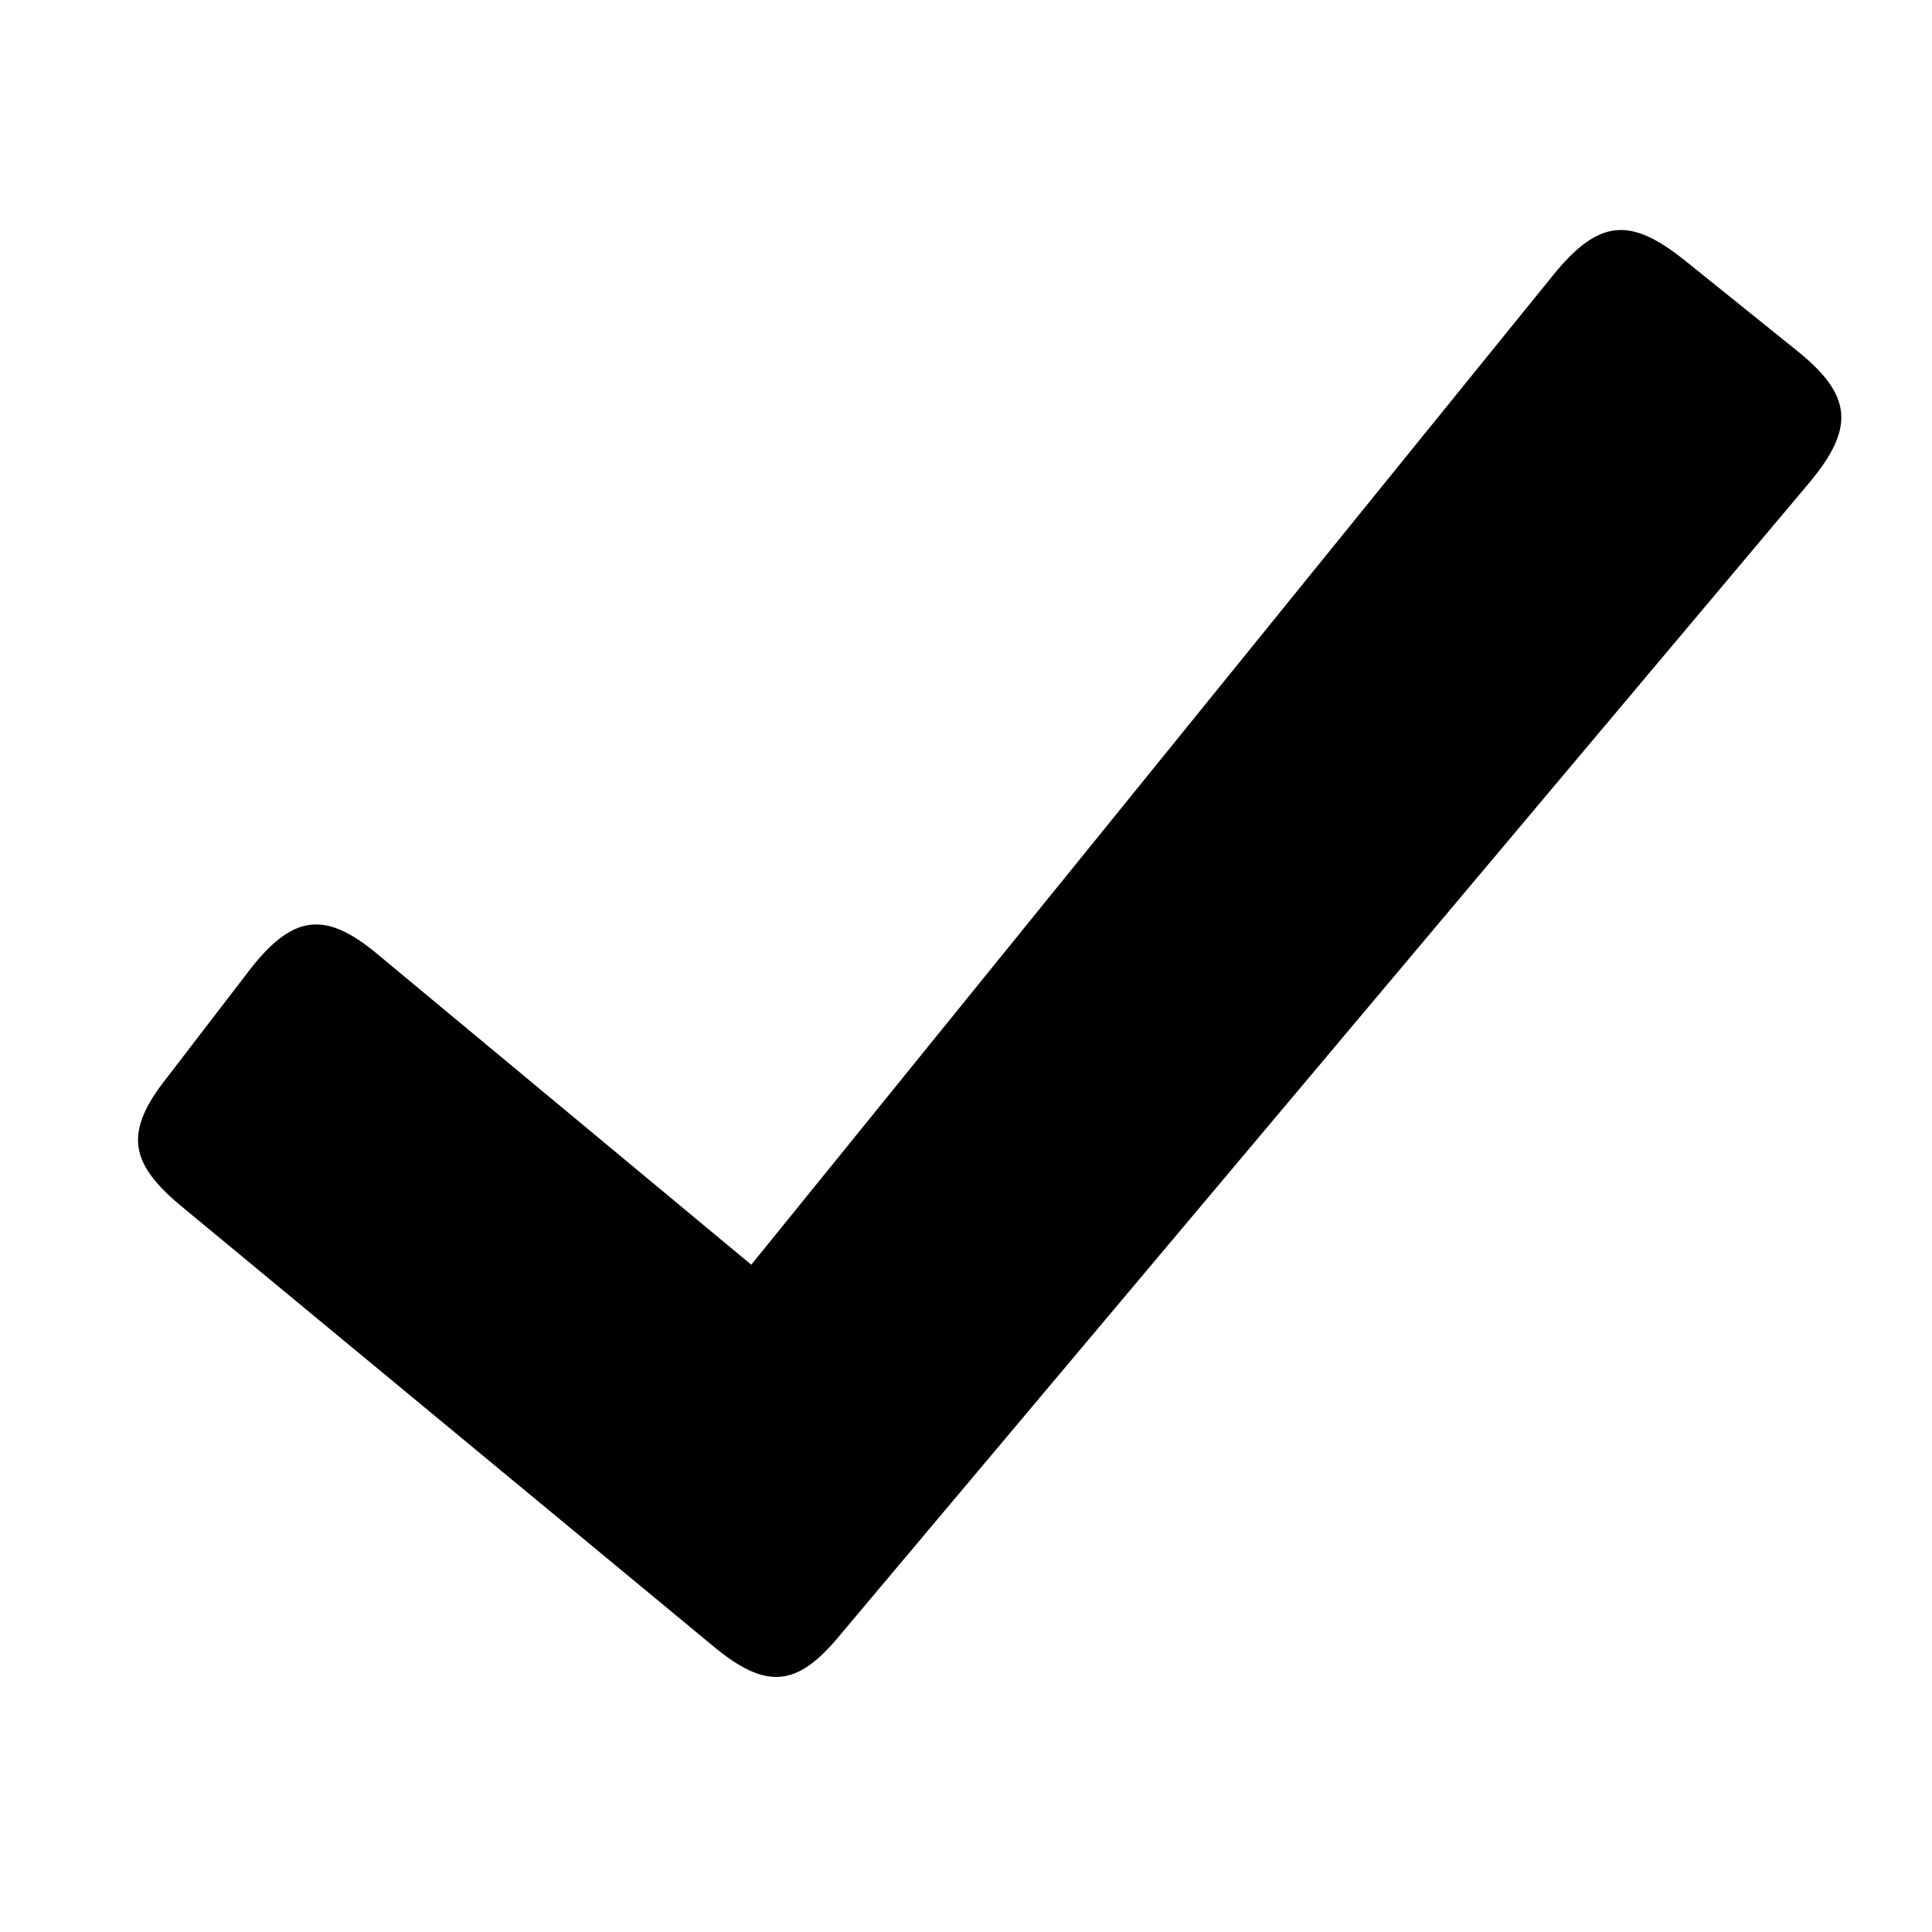
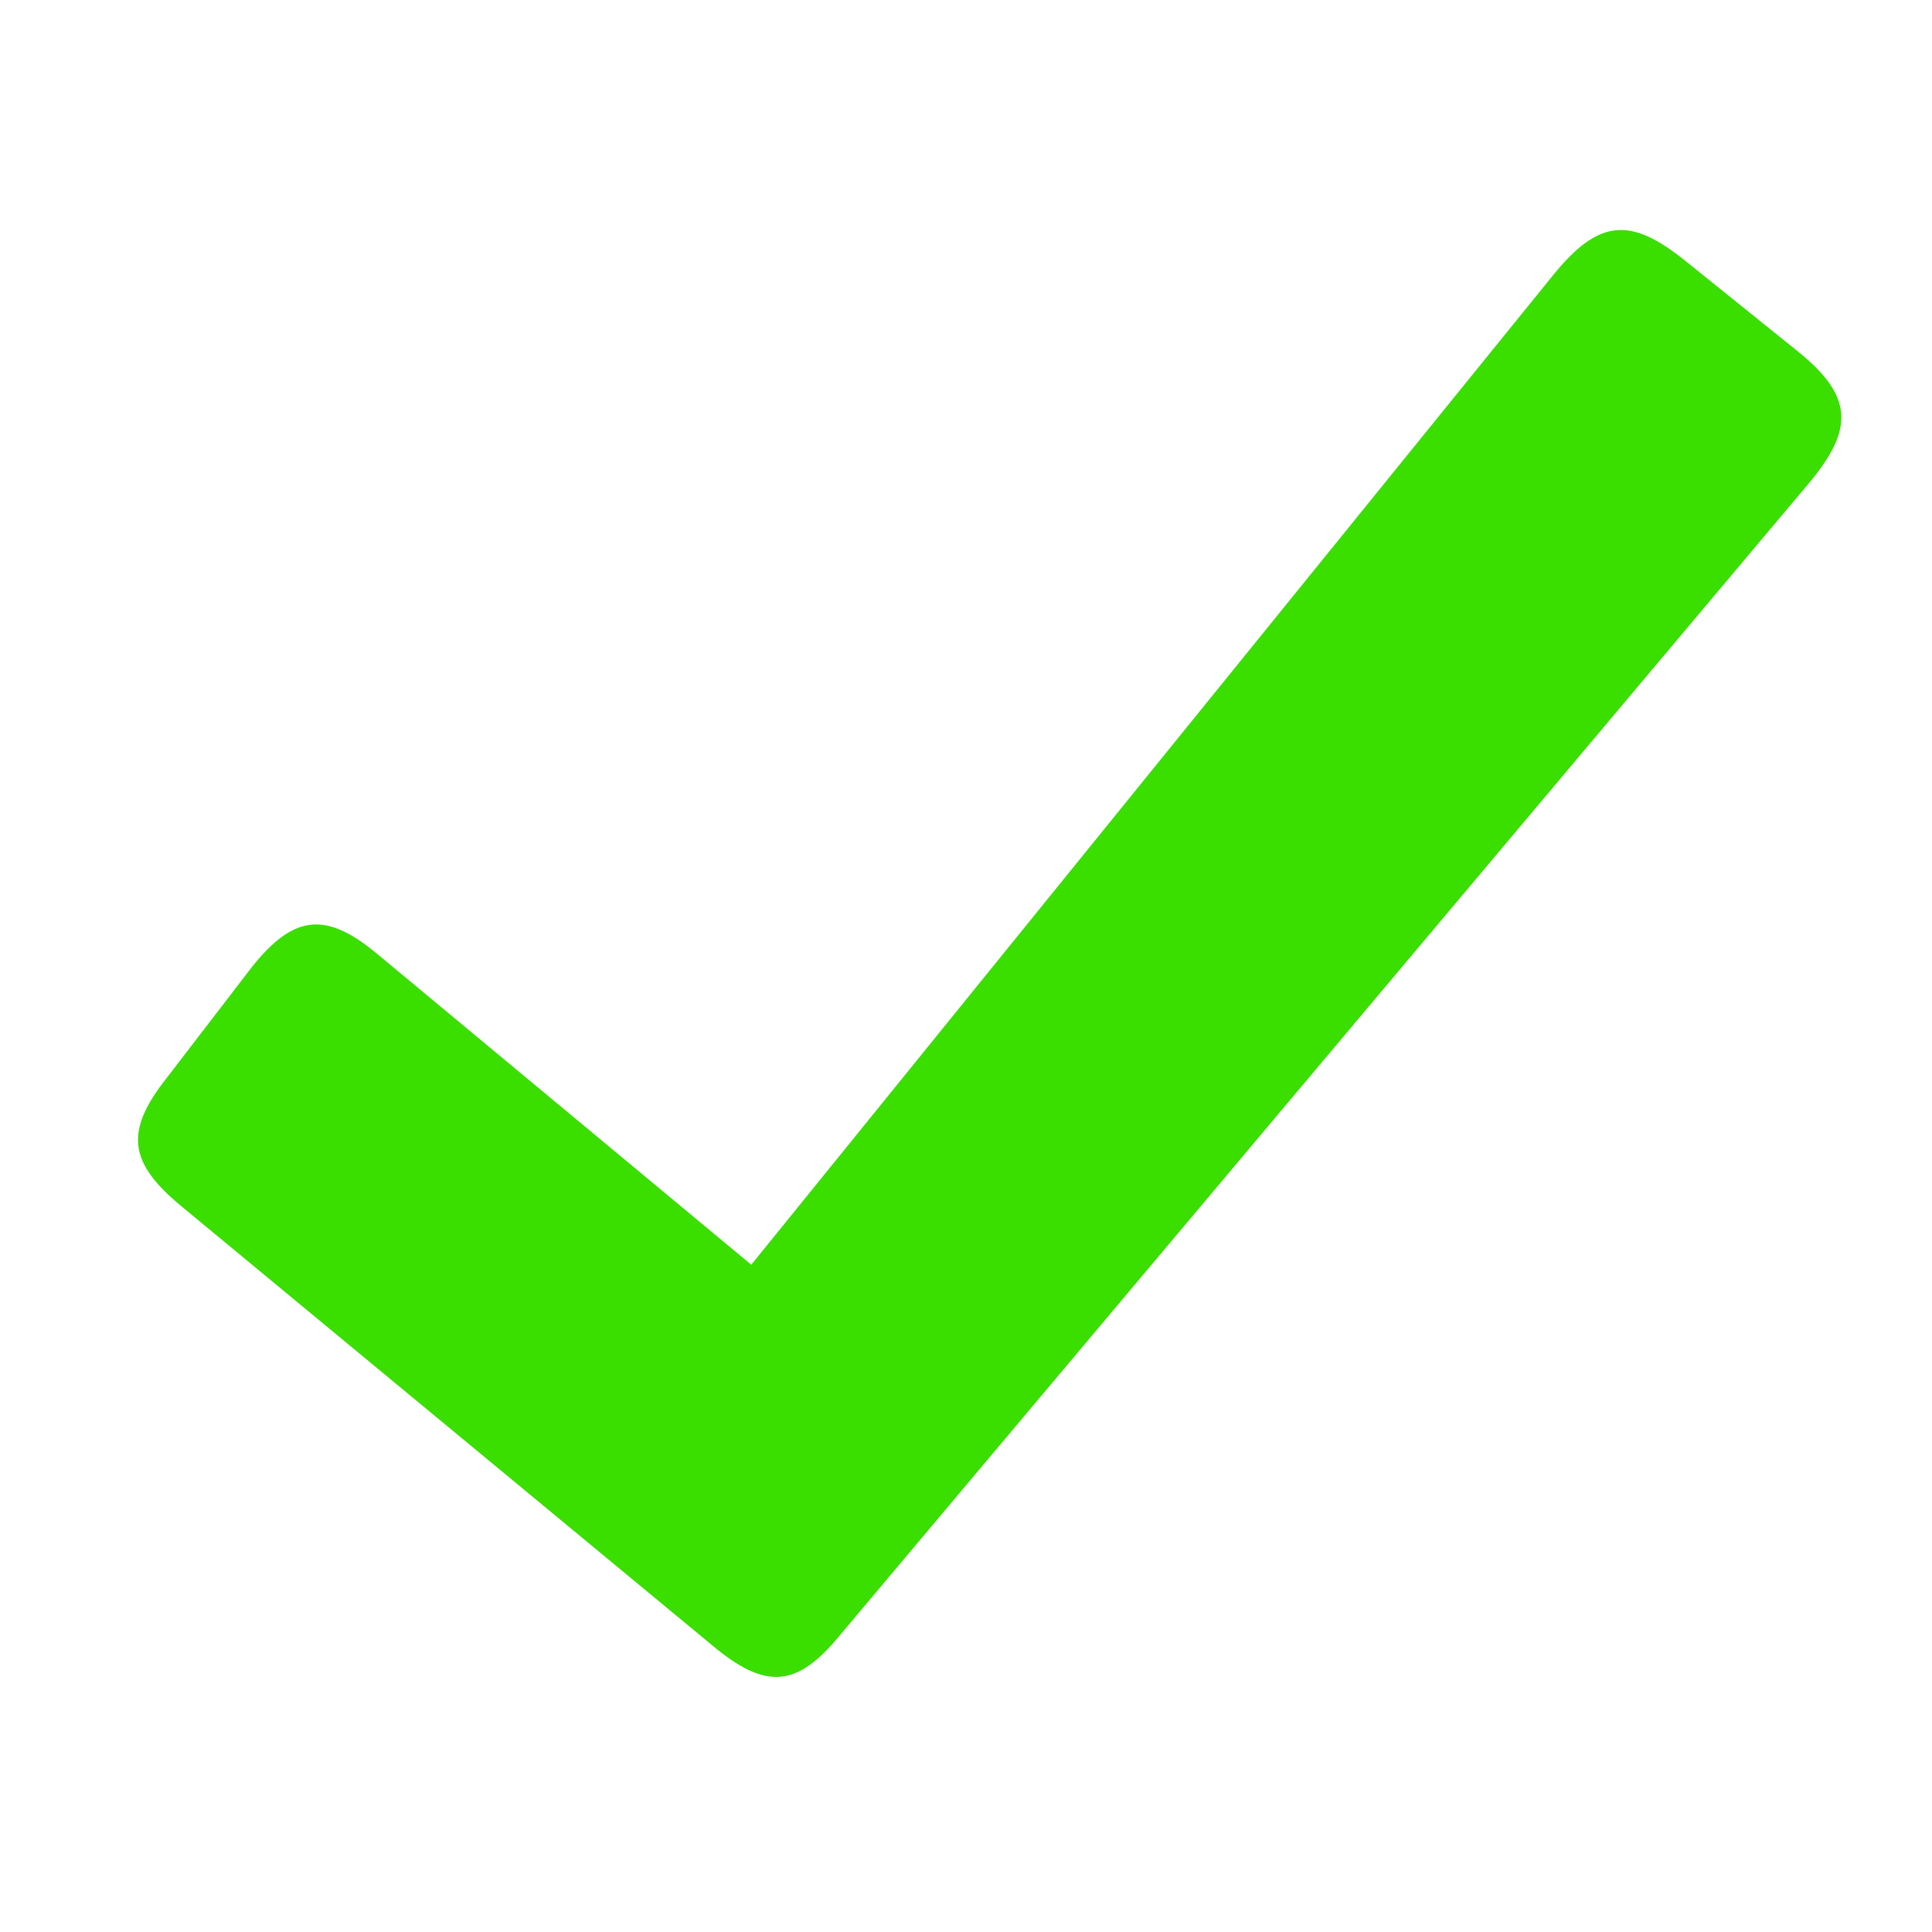
<svg xmlns="http://www.w3.org/2000/svg" version="1.1" baseProfile="tiny" id="Layer_1" x="0px" y="0px" width="42px" height="42px" viewBox="0 0 42 42" xml:space="preserve">
-   <path d="M39.04,7.604l-2.398-1.93c-1.182-0.95-1.869-0.939-2.881,0.311L16.332,27.494l-8.111-6.739  c-1.119-0.94-1.819-0.89-2.739,0.26l-1.851,2.41c-0.939,1.182-0.819,1.853,0.291,2.78l11.56,9.562c1.19,1,1.86,0.897,2.78-0.222  l21.079-25.061C40.331,9.294,40.271,8.583,39.04,7.604z" />
+   <path fill="#3ADF00" d="M39.04,7.604l-2.398-1.93c-1.182-0.95-1.869-0.939-2.881,0.311L16.332,27.494l-8.111-6.739  c-1.119-0.94-1.819-0.89-2.739,0.26l-1.851,2.41c-0.939,1.182-0.819,1.853,0.291,2.78l11.56,9.562c1.19,1,1.86,0.897,2.78-0.222  l21.079-25.061C40.331,9.294,40.271,8.583,39.04,7.604z" />
</svg>
